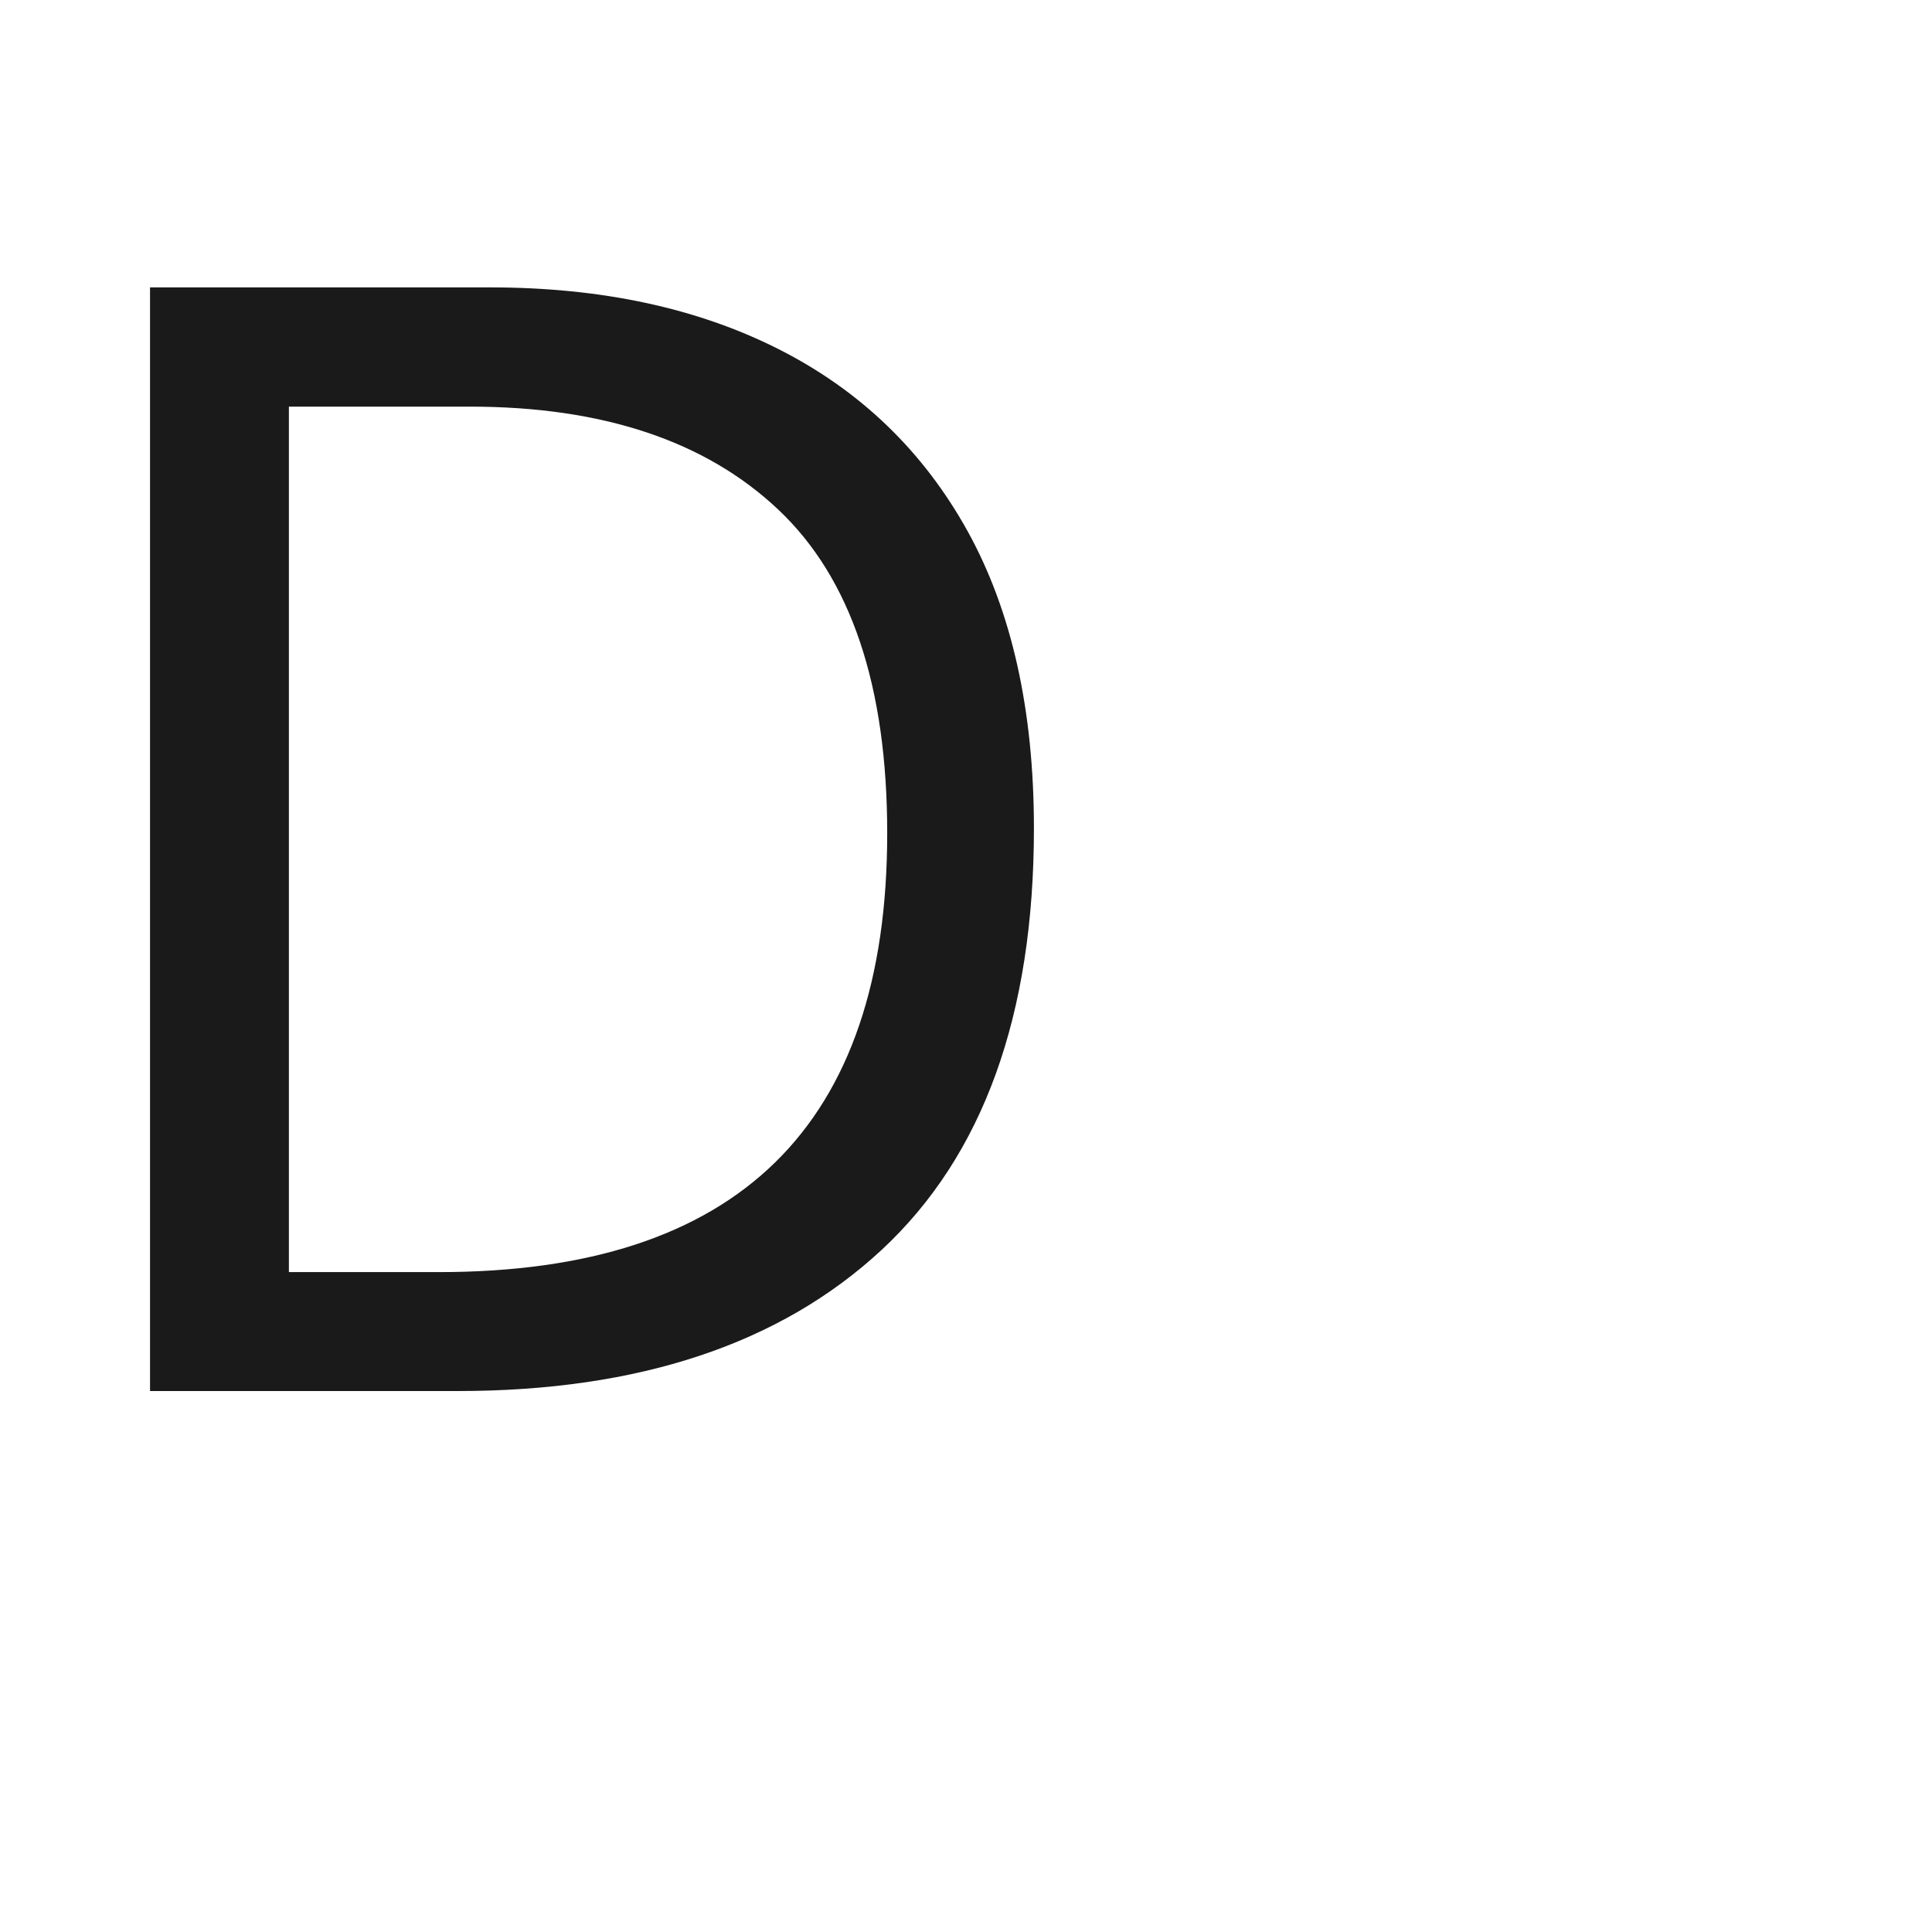
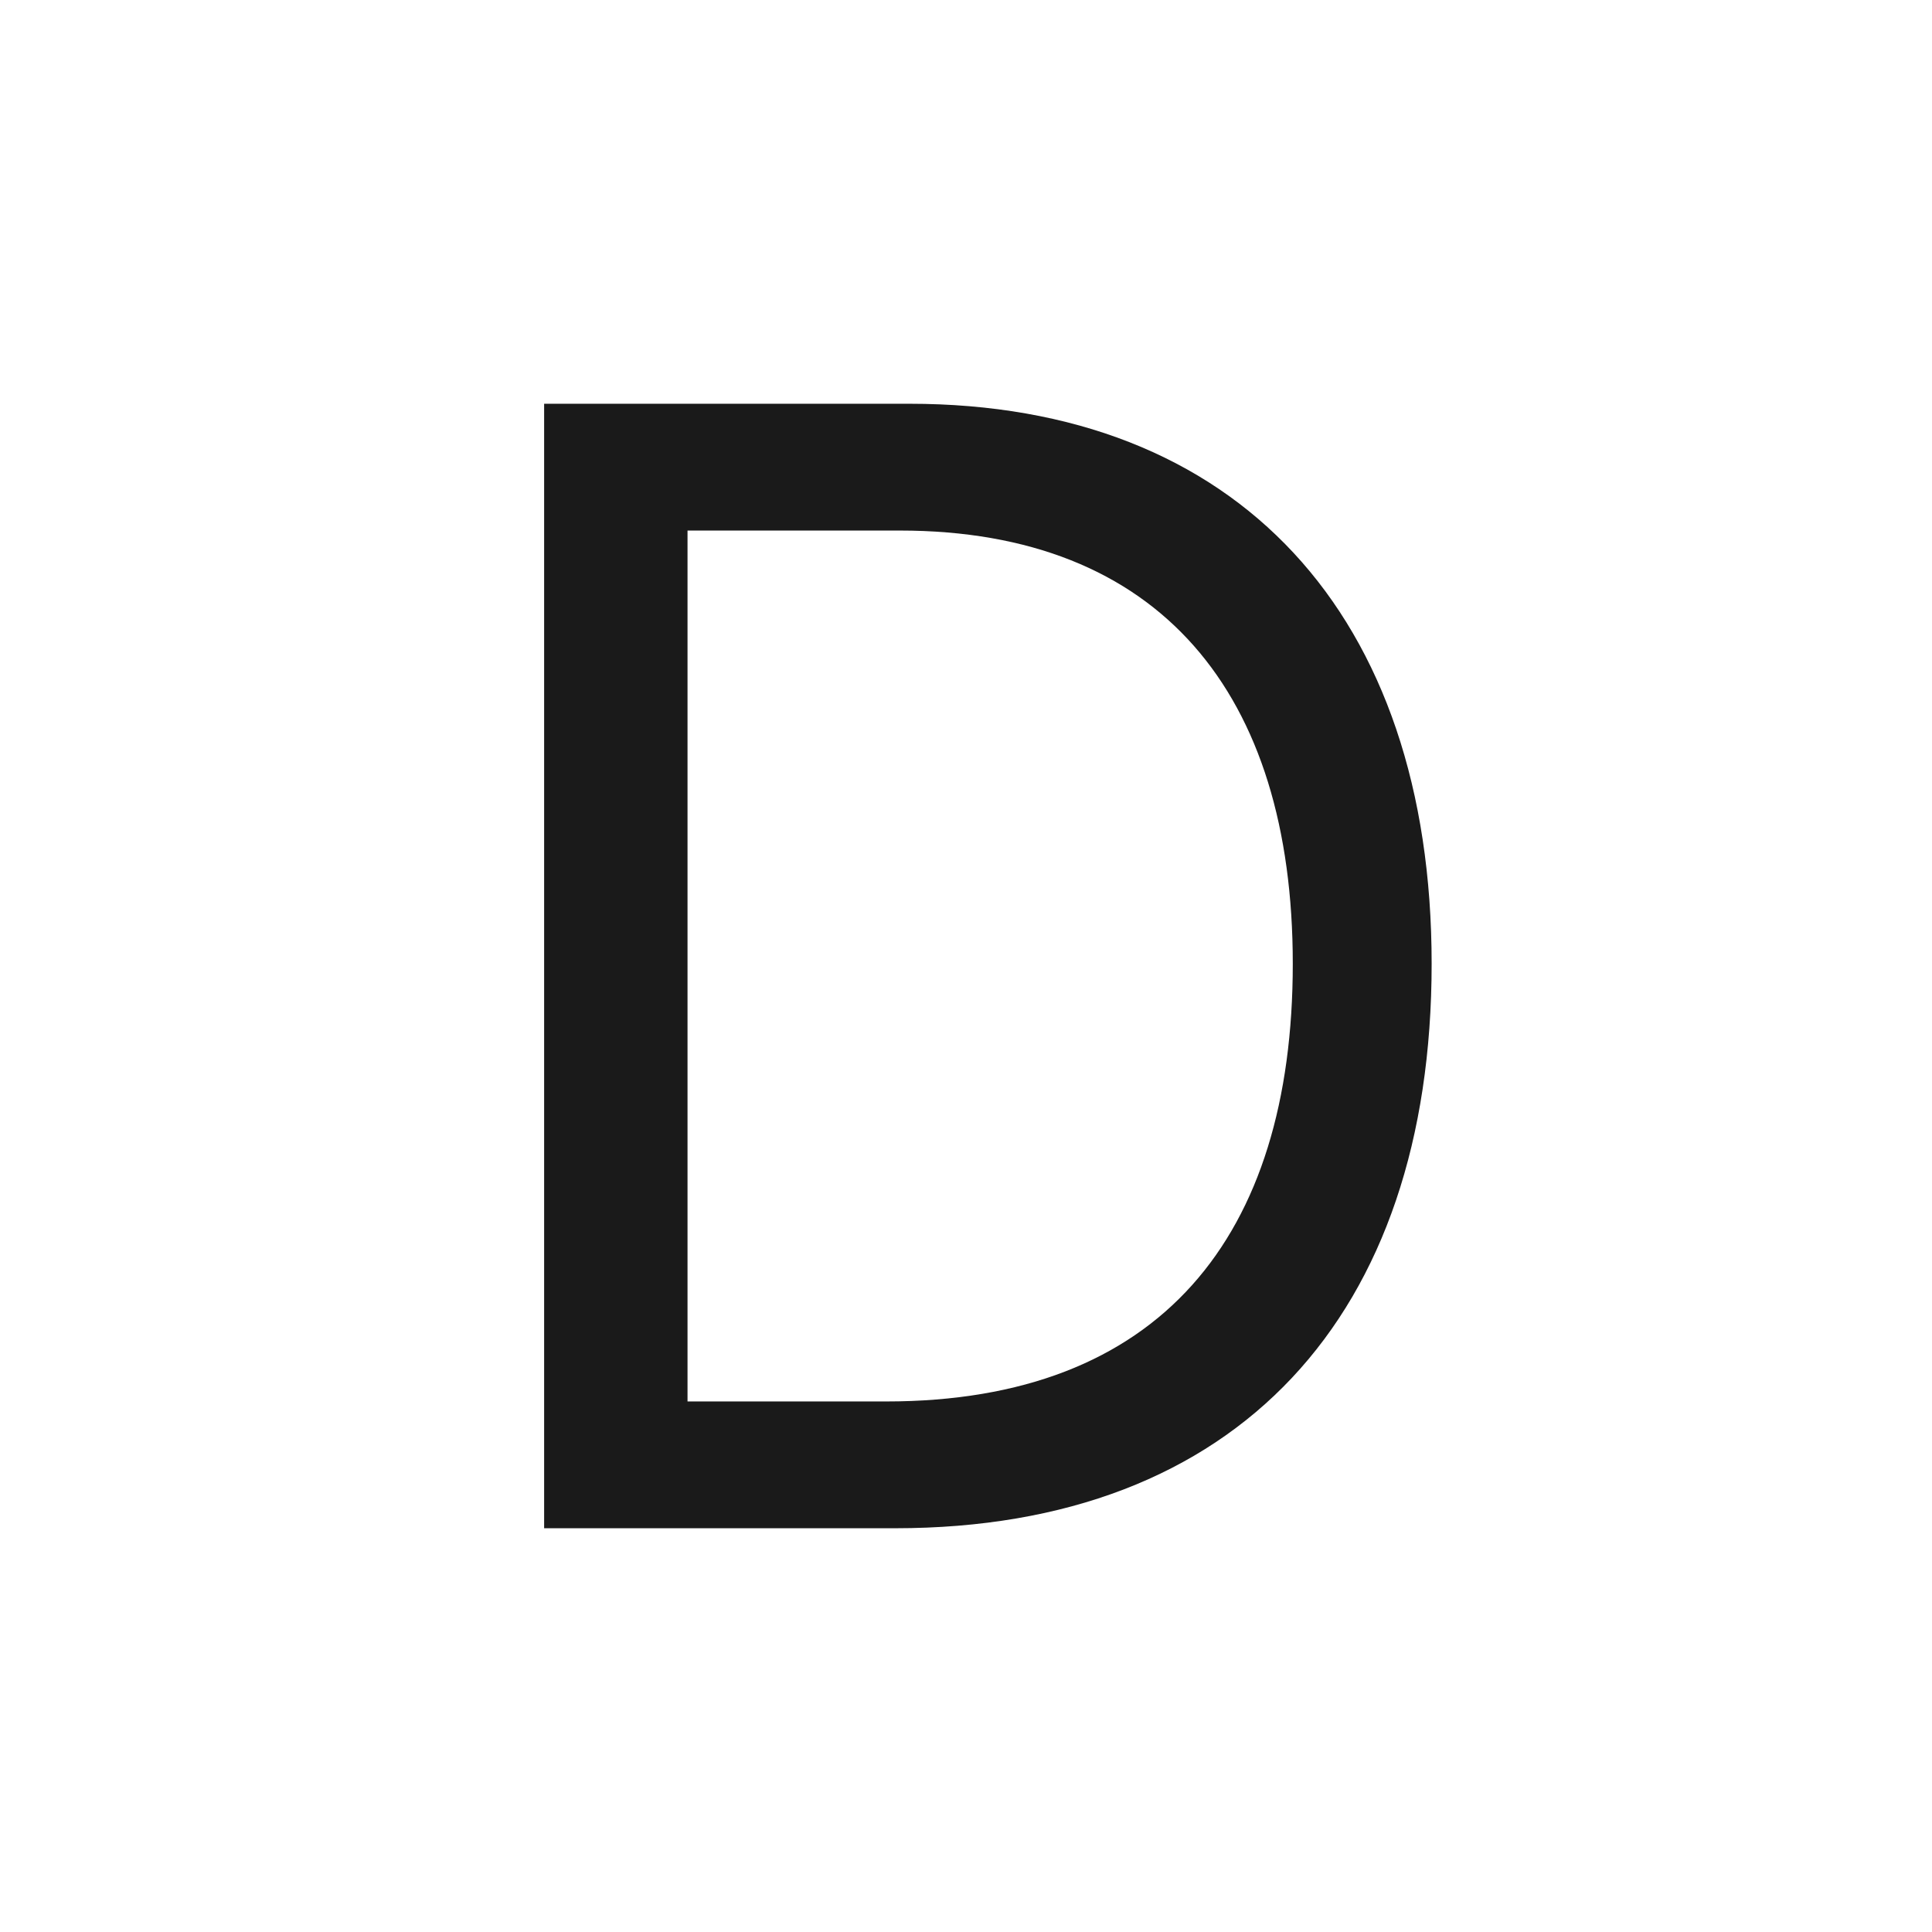
<svg xmlns="http://www.w3.org/2000/svg" viewBox="0 0 100 100">
-   <text y="0.9em" font-size="80" font-family="system-ui, sans-serif">D</text>
+   <text x="50" y="50" font-size="80" font-weight="400" text-anchor="middle" dominant-baseline="central" font-family="-apple-system, BlinkMacSystemFont, 'Segoe UI', system-ui, sans-serif">D</text>
  <style>
    text { fill: #1A1A1A; }
    @media (prefers-color-scheme: dark) {
      text { fill: #E4E4E7; }
    }
  </style>
</svg>
